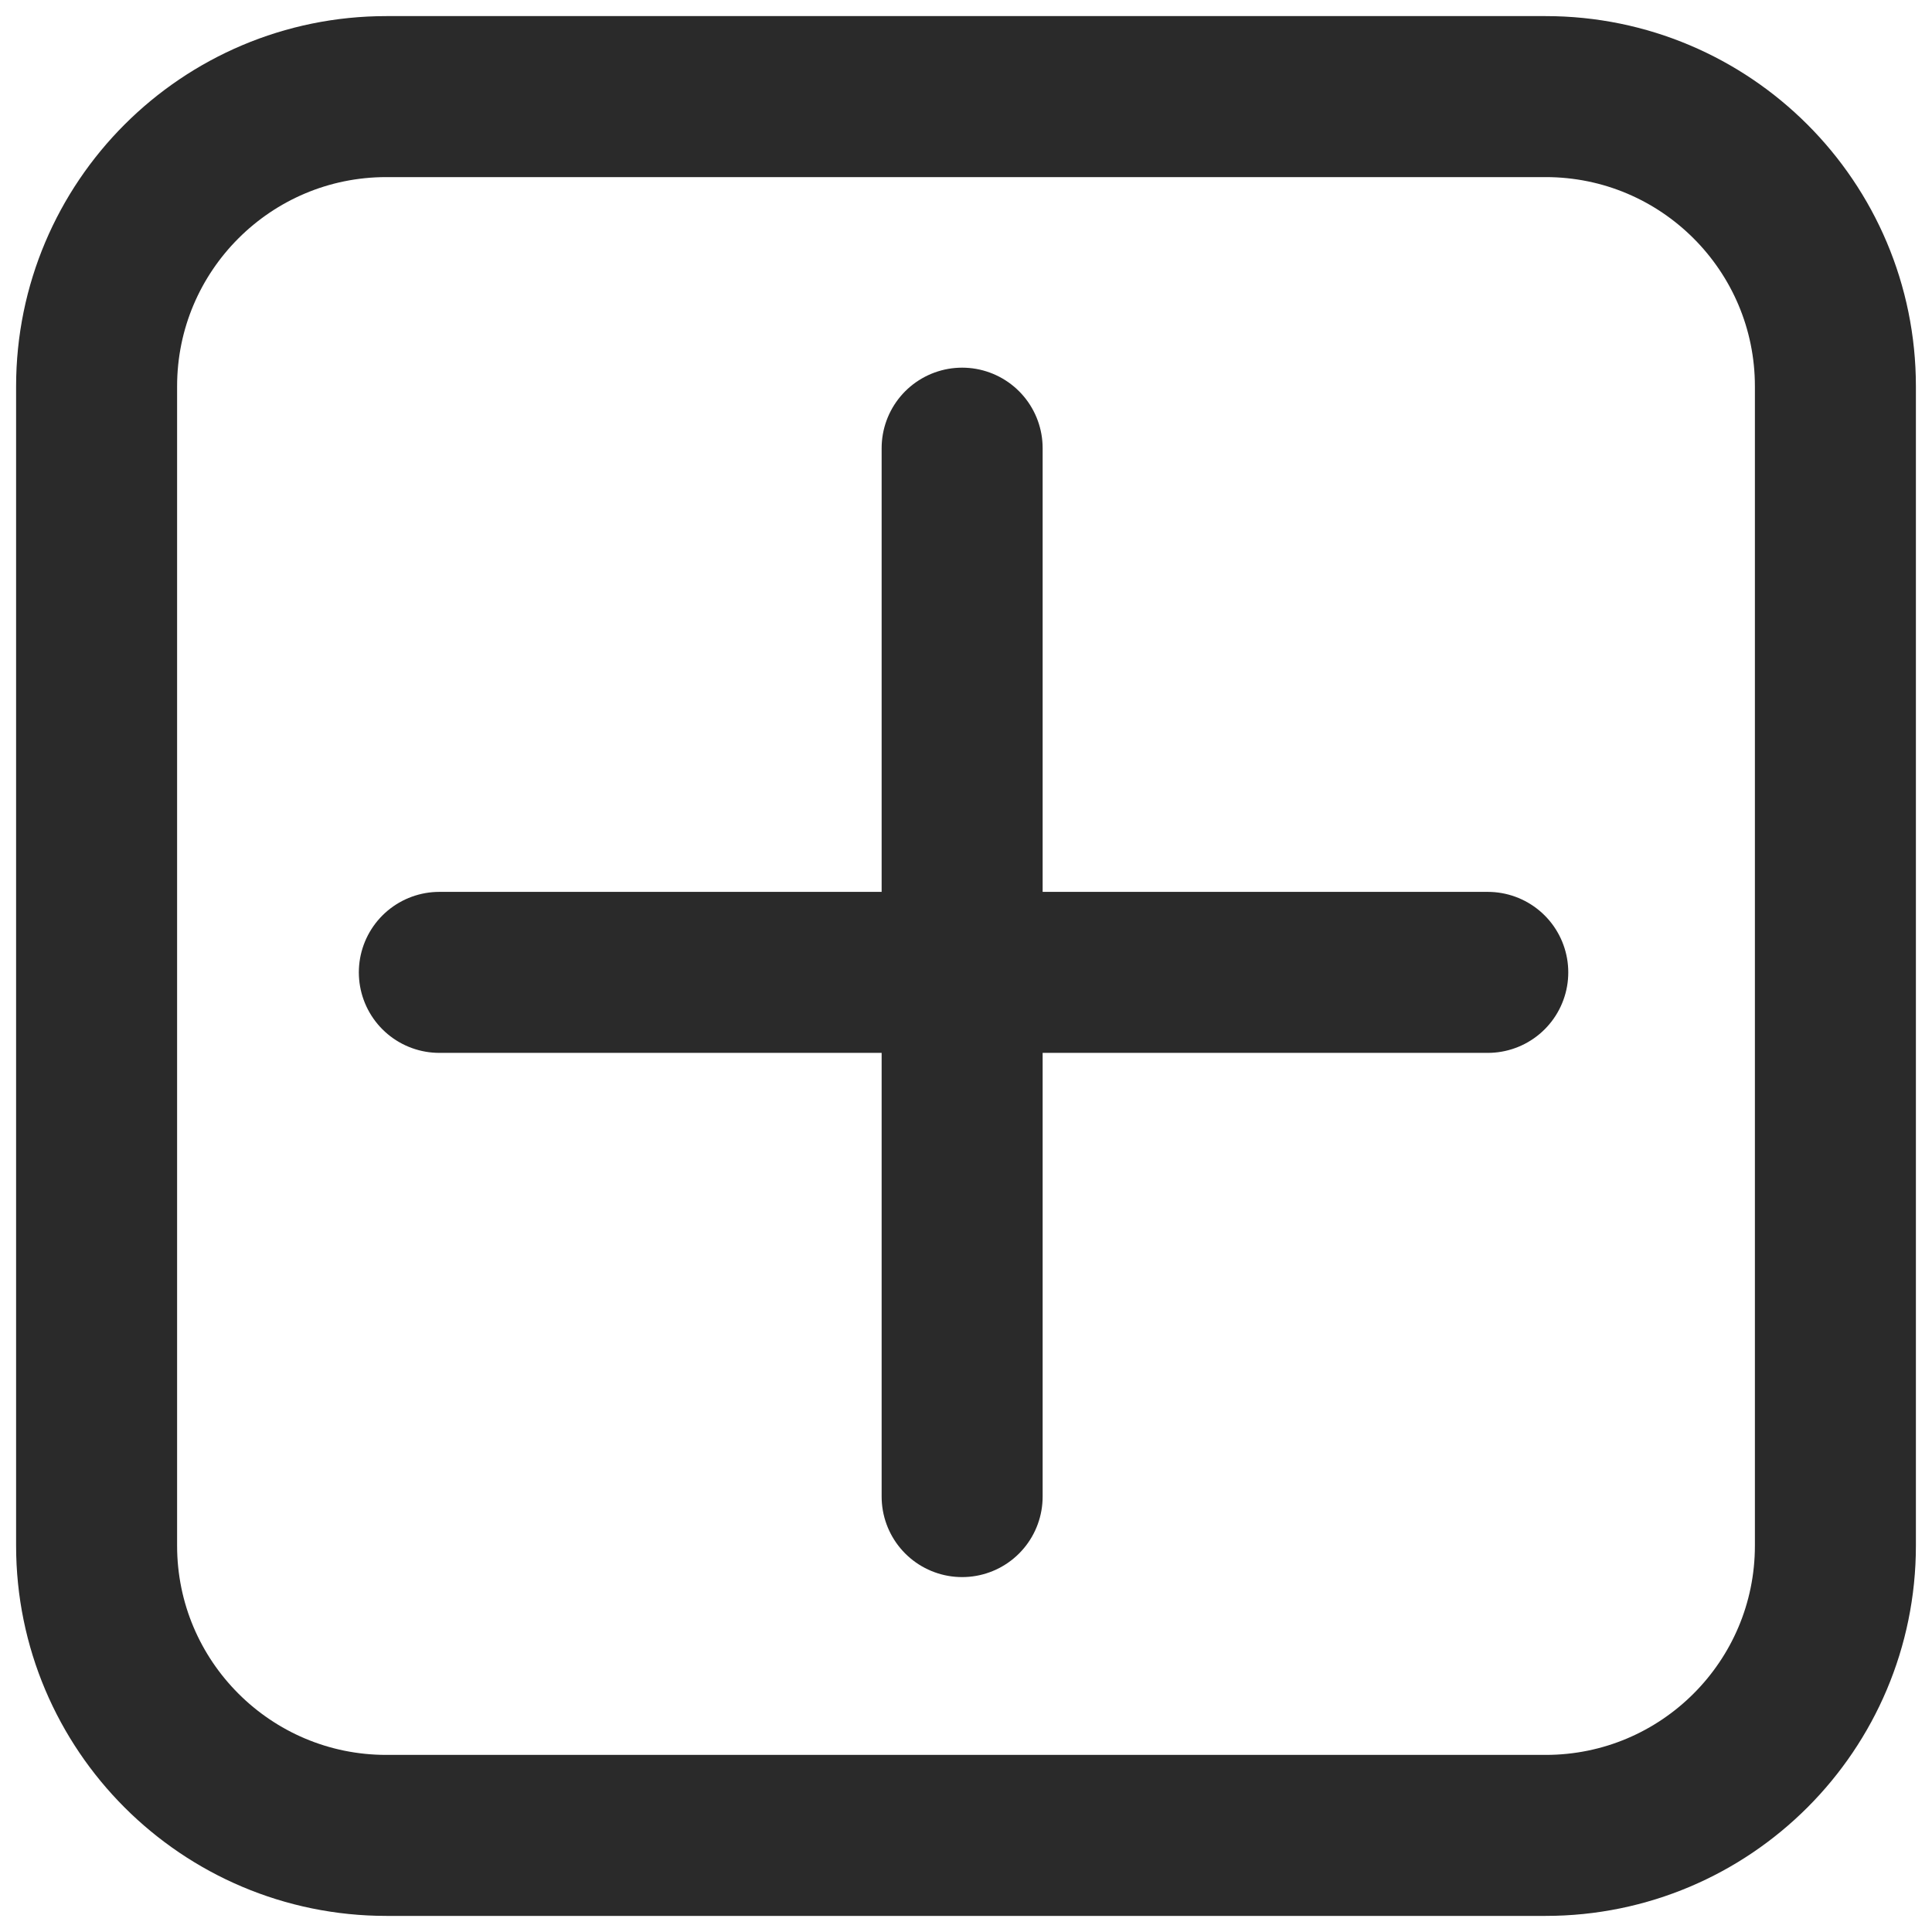
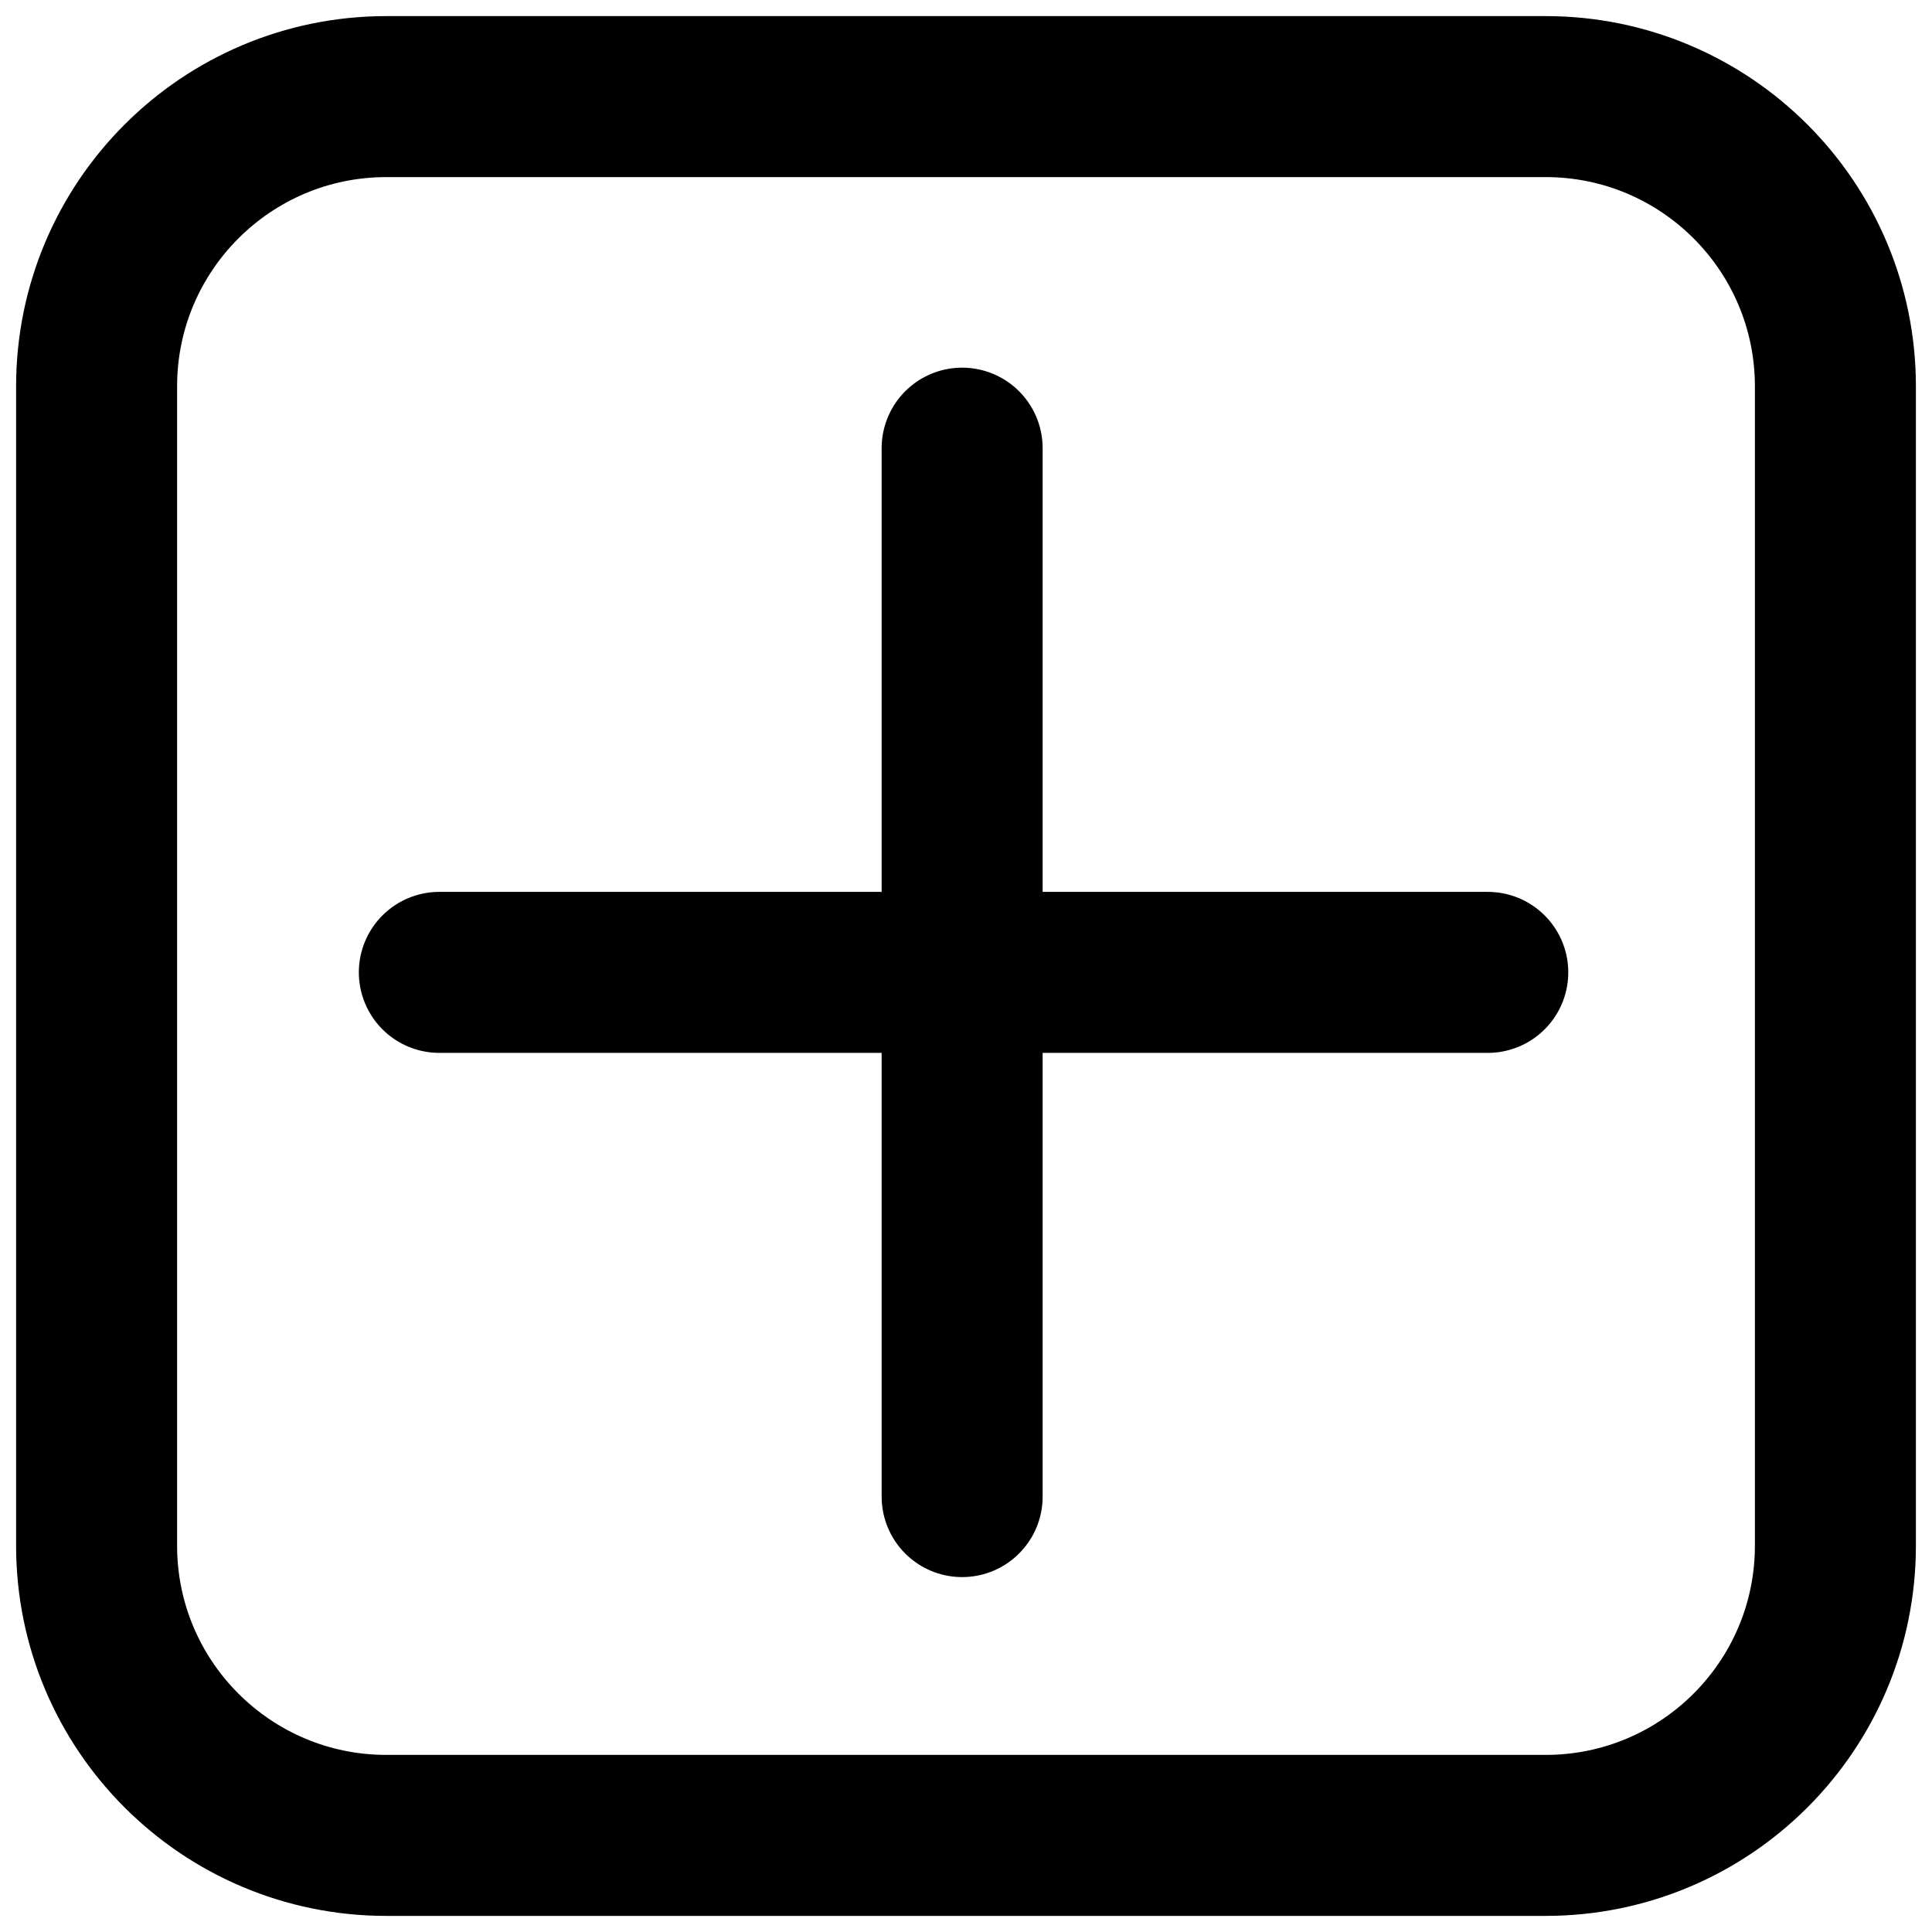
<svg xmlns="http://www.w3.org/2000/svg" width="30" height="30" viewBox="0 0 30 30">
  <defs>
    <style>
      .cls-1, .cls-2, .cls-4 {
        fill: none;
      }

      .cls-1, .cls-2 {
-         stroke: #2a2a2a;
+         stroke: #000000;
        stroke-width: 2.5px;
      }

      .cls-1 {
        stroke-linecap: round;
      }

      .cls-3 {
        stroke: none;
      }
    </style>
  </defs>
  <g id="Add_Post" data-name="Add Post" transform="translate(-0.138 0)">
    <g id="Group_7" data-name="Group 7" transform="translate(6.96 6.959)">
      <line id="Line_11" data-name="Line 11" class="cls-1" y2="16.28" transform="translate(8.118)" />
      <line id="Line_12" data-name="Line 12" class="cls-1" y2="16.28" transform="translate(16.28 8.14) rotate(90)" />
    </g>
    <g id="Rectangle_22" data-name="Rectangle 22" class="cls-2" transform="translate(0.138 0)">
      <rect class="cls-3" width="30" height="30" rx="6" />
      <rect class="cls-4" x="1.5" y="1.5" width="27" height="27" rx="4.5" />
    </g>
  </g>
</svg>
